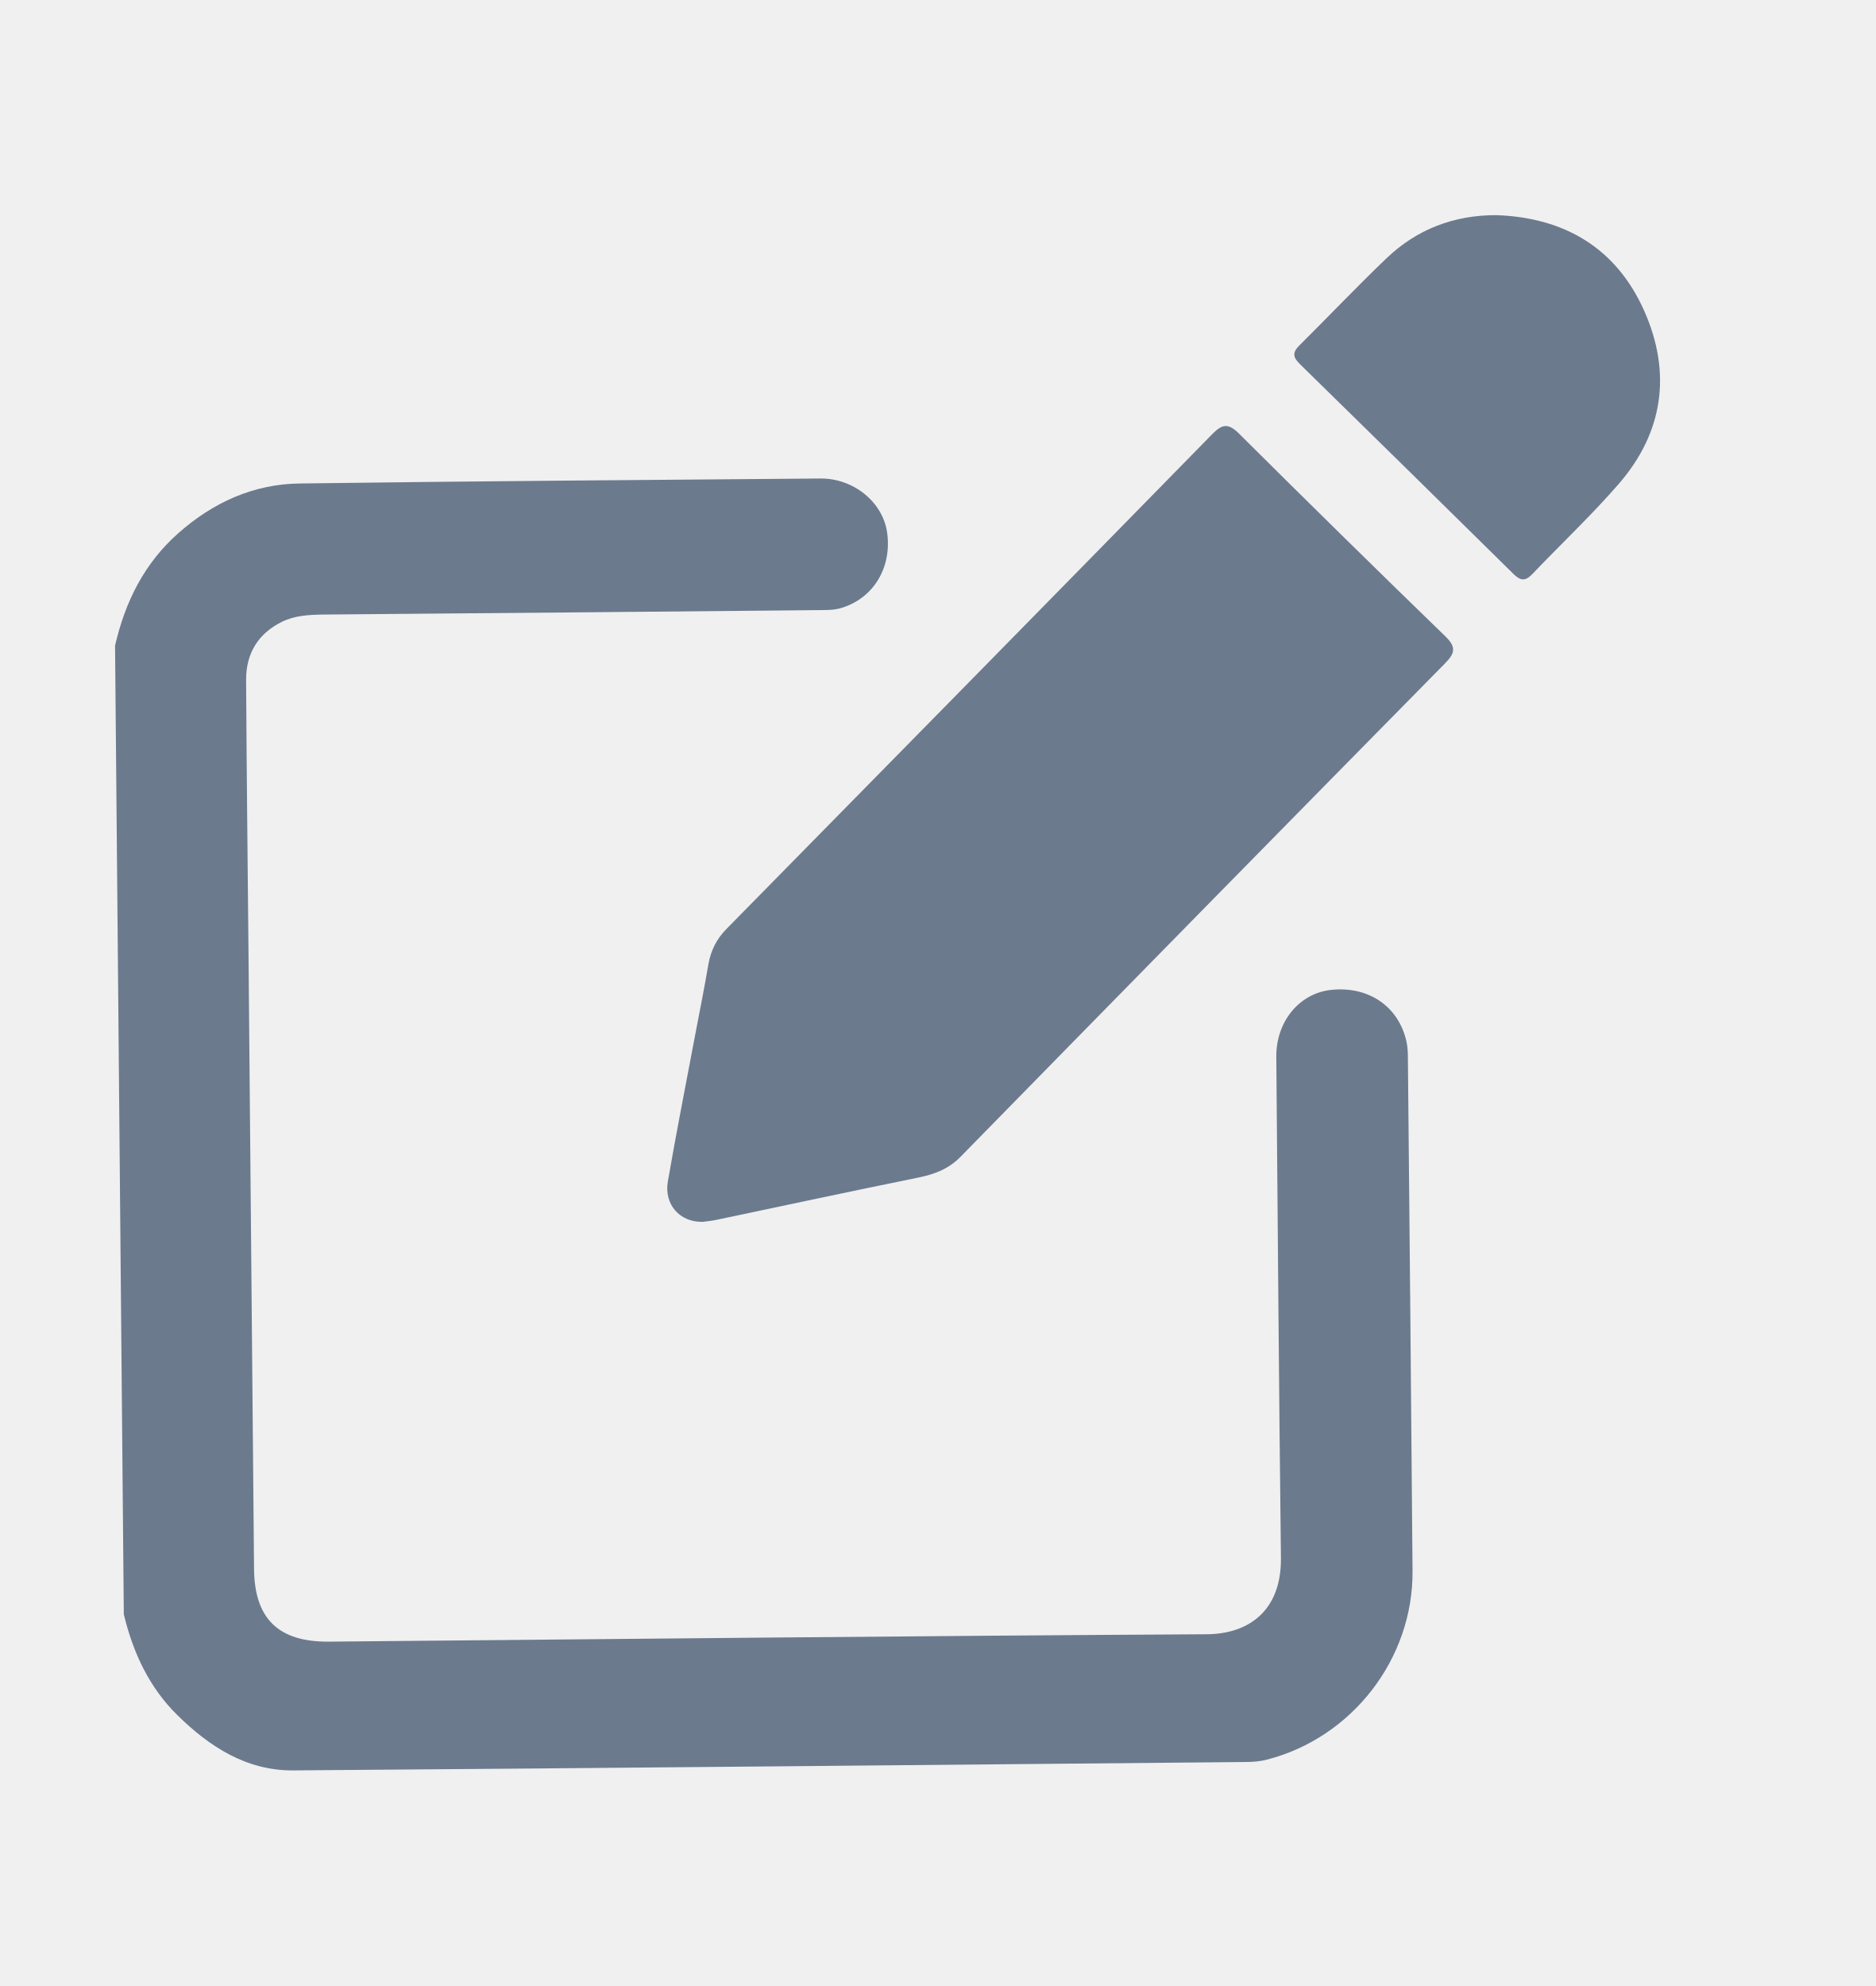
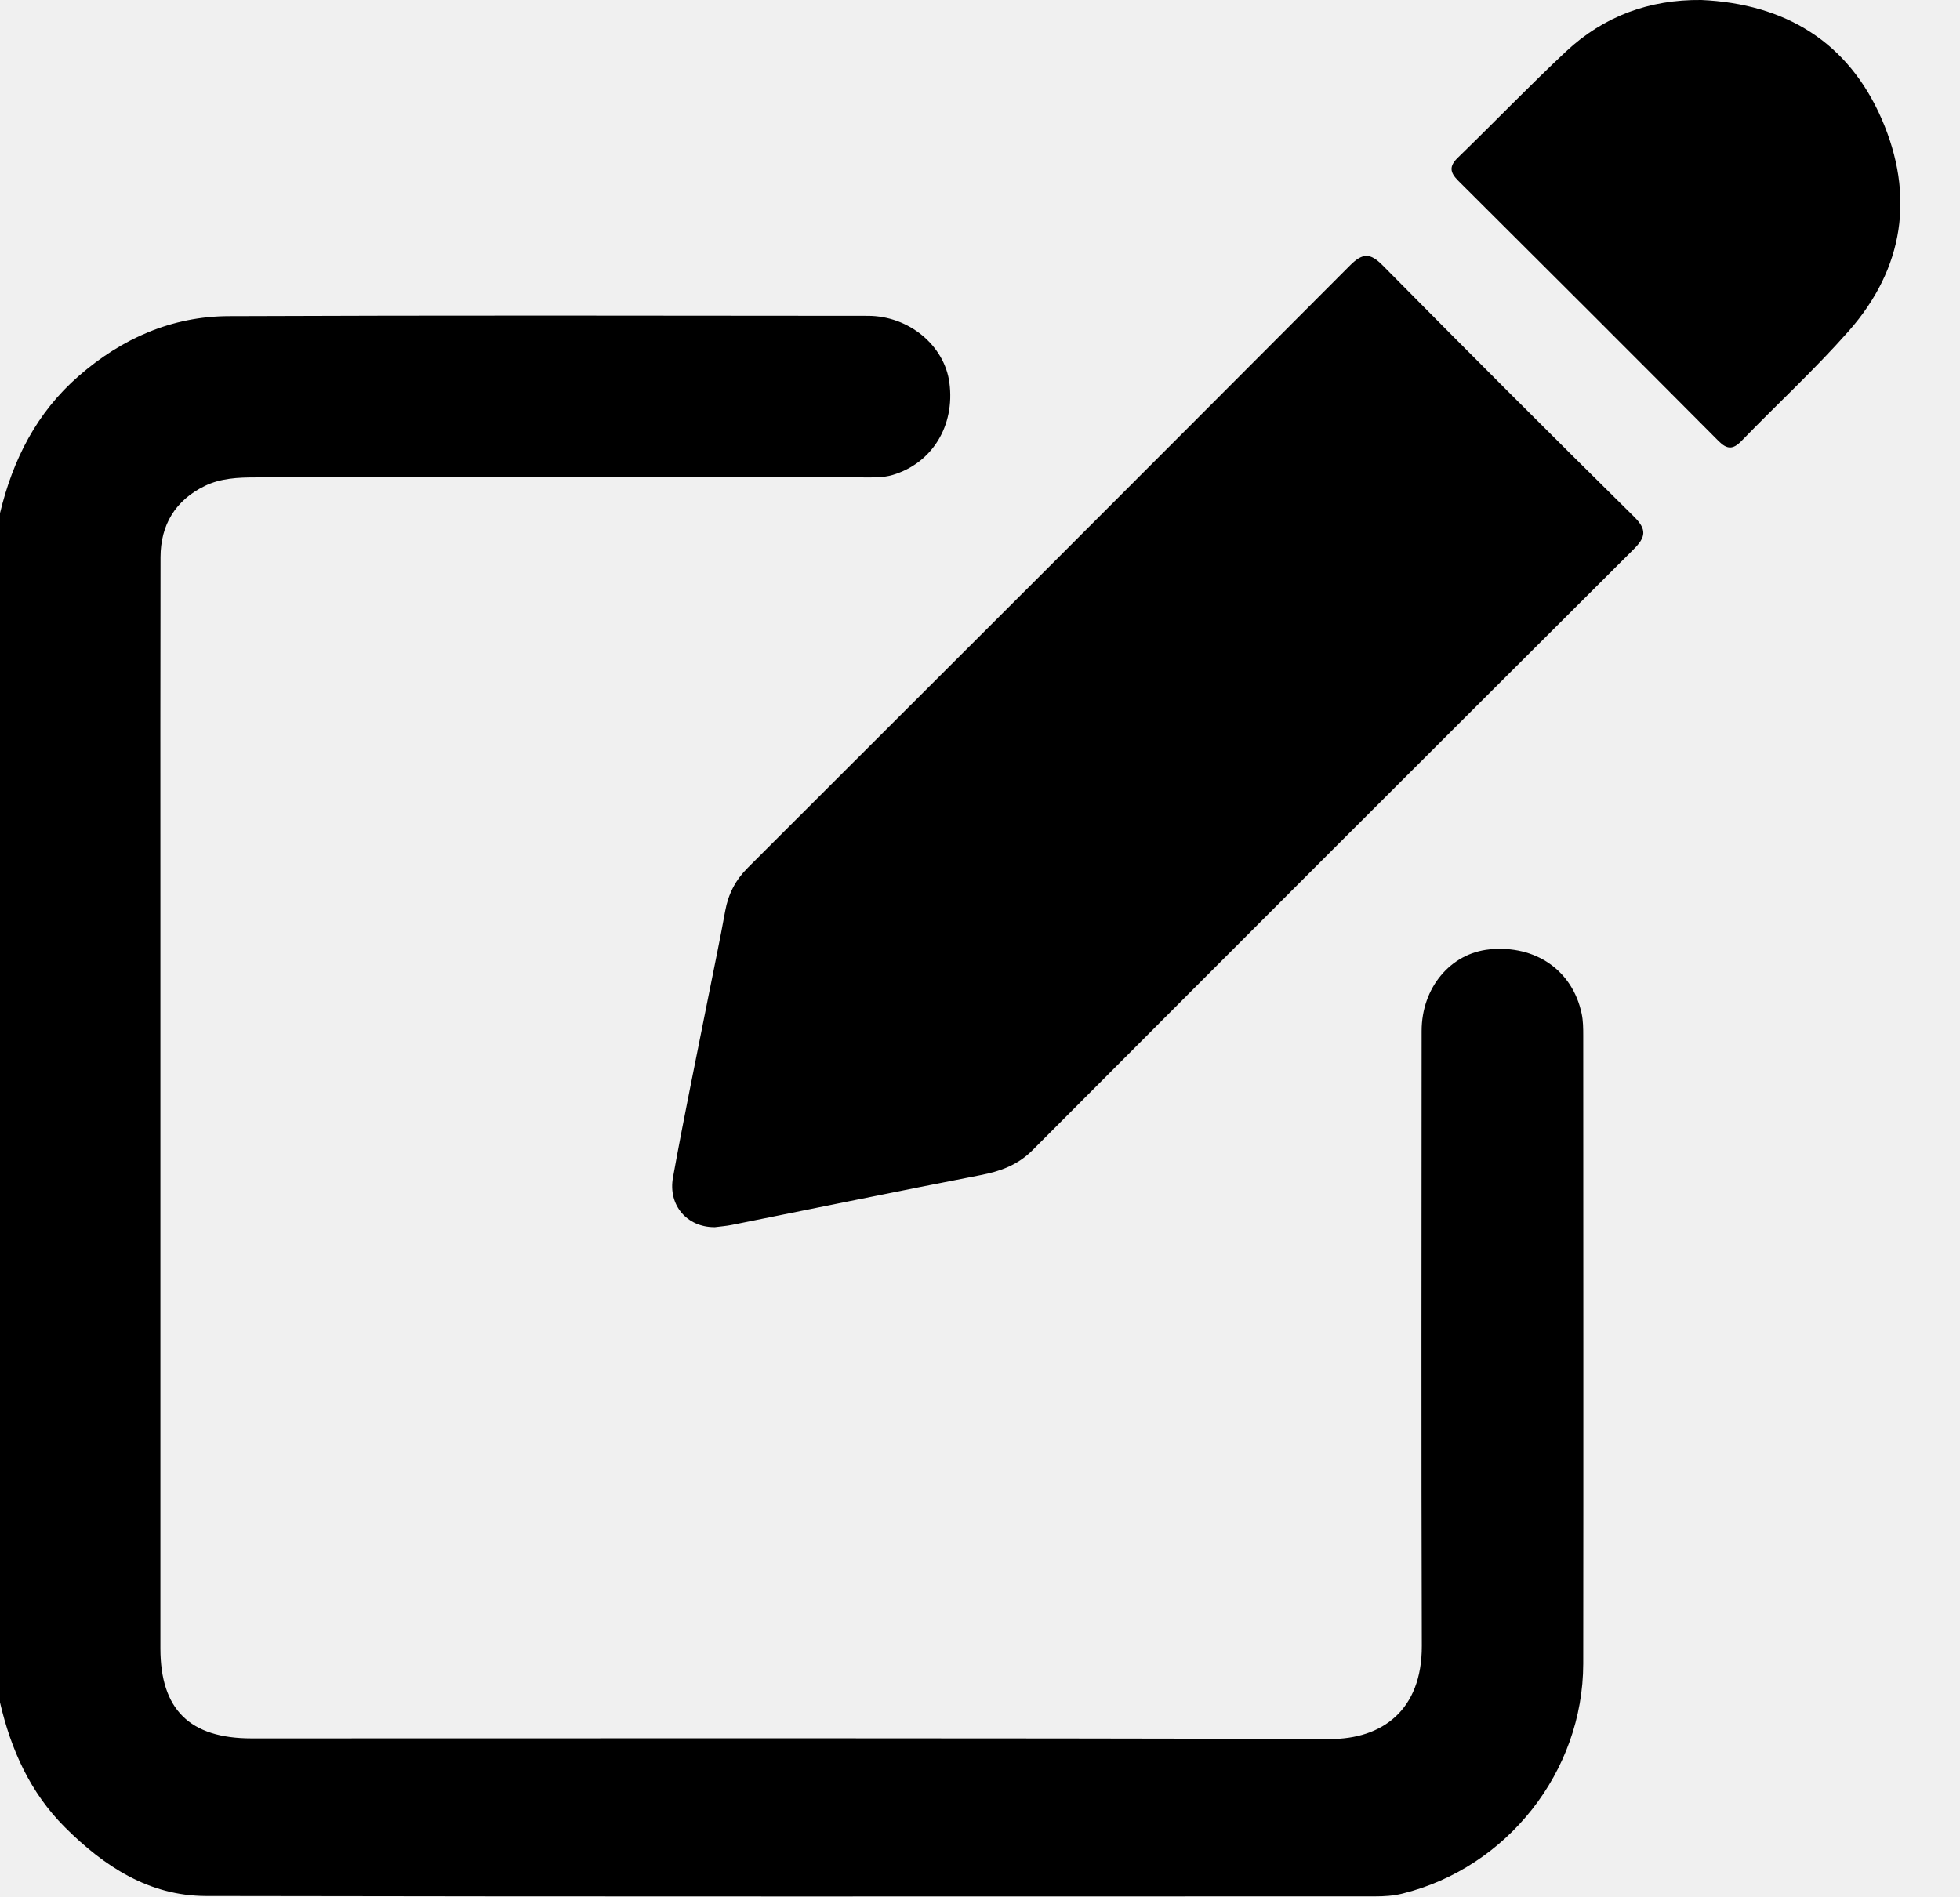
- <svg xmlns="http://www.w3.org/2000/svg" width="17" height="18" viewBox="0 0 17 18" fill="none">
-   <g clip-path="url(#clip0_685_2206)">
-     <g clip-path="url(#clip1_685_2206)">
-       <path d="M1.043 5.852C1.134 5.456 1.307 5.106 1.616 4.833C1.931 4.554 2.298 4.387 2.718 4.382C4.291 4.361 5.863 4.35 7.436 4.337C7.739 4.334 8.003 4.552 8.042 4.826C8.087 5.144 7.918 5.422 7.628 5.51C7.556 5.532 7.483 5.529 7.411 5.53C5.916 5.544 4.421 5.558 2.926 5.57C2.797 5.572 2.669 5.579 2.553 5.637C2.337 5.745 2.229 5.926 2.231 6.166C2.236 7 2.245 7.834 2.253 8.669C2.269 10.519 2.286 12.37 2.303 14.22C2.307 14.672 2.525 14.883 2.982 14.879C5.634 14.855 8.287 14.827 10.94 14.812C11.325 14.809 11.618 14.594 11.612 14.118C11.594 12.605 11.583 11.092 11.57 9.579C11.567 9.26 11.778 9.003 12.066 8.972C12.405 8.935 12.679 9.121 12.75 9.44C12.762 9.493 12.763 9.549 12.763 9.603C12.778 11.148 12.793 12.693 12.805 14.239C12.811 15.036 12.256 15.75 11.486 15.948C11.418 15.966 11.351 15.97 11.283 15.97C8.407 15.996 5.531 16.025 2.655 16.046C2.235 16.048 1.901 15.833 1.61 15.547C1.351 15.293 1.206 14.978 1.122 14.63L1.043 5.852H1.043Z" fill="#6C7A8E" />
-       <path d="M6.363 11.074C6.162 11.076 6.019 10.916 6.054 10.71C6.131 10.262 6.22 9.816 6.304 9.369C6.344 9.159 6.386 8.95 6.422 8.739C6.444 8.614 6.496 8.51 6.587 8.418C8.056 6.925 9.525 5.43 10.991 3.933C11.083 3.839 11.138 3.837 11.232 3.93C11.852 4.547 12.476 5.16 13.104 5.769C13.2 5.863 13.192 5.918 13.102 6.01C11.635 7.499 10.17 8.991 8.707 10.485C8.598 10.596 8.471 10.643 8.324 10.673C7.713 10.797 7.104 10.928 6.495 11.056C6.45 11.066 6.405 11.069 6.363 11.075L6.363 11.074Z" fill="#6C7A8E" />
-       <path d="M13.566 1.95C14.184 1.972 14.652 2.249 14.905 2.817C15.154 3.376 15.081 3.917 14.675 4.385C14.428 4.67 14.152 4.929 13.891 5.203C13.83 5.267 13.786 5.267 13.722 5.204C13.077 4.568 12.431 3.933 11.783 3.299C11.72 3.238 11.715 3.194 11.779 3.131C12.044 2.868 12.301 2.597 12.571 2.339C12.846 2.077 13.181 1.949 13.566 1.95Z" fill="#6C7A8E" />
-     </g>
+ <svg xmlns="http://www.w3.org/2000/svg" width="31" height="30" viewBox="0 0 31 30" fill="none">
+   <g clip-path="url(#clip0_1679_8521)">
+     <path d="M0 8.118C0.203 7.272 0.58 6.525 1.247 5.946C1.927 5.354 2.717 5.004 3.618 5.001C6.988 4.987 10.358 4.993 13.727 4.996C14.377 4.996 14.939 5.467 15.016 6.055C15.107 6.738 14.739 7.33 14.116 7.514C13.962 7.559 13.806 7.552 13.651 7.552C10.447 7.552 7.244 7.553 4.04 7.552C3.765 7.552 3.489 7.565 3.239 7.687C2.775 7.914 2.54 8.3 2.539 8.815C2.535 10.602 2.537 12.39 2.537 14.177C2.537 18.143 2.537 22.108 2.537 26.074C2.537 27.042 3 27.499 3.98 27.499C9.664 27.499 15.348 27.491 21.033 27.509C21.858 27.511 22.491 27.056 22.488 26.036C22.478 22.793 22.484 19.551 22.485 16.308C22.485 15.624 22.942 15.079 23.558 15.018C24.286 14.945 24.871 15.349 25.016 16.034C25.04 16.147 25.041 16.267 25.041 16.383C25.042 19.695 25.045 23.005 25.041 26.317C25.039 28.026 23.835 29.545 22.181 29.954C22.036 29.99 21.892 29.998 21.746 29.998C15.583 29.998 9.42 30.004 3.257 29.992C2.356 29.99 1.645 29.522 1.026 28.904C0.477 28.355 0.173 27.676 0 26.93V8.118H0Z" fill="currentColor" />
+     <path d="M11.298 19.412C10.868 19.412 10.564 19.066 10.644 18.626C10.817 17.668 11.016 16.713 11.205 15.757C11.294 15.308 11.389 14.86 11.47 14.41C11.519 14.141 11.633 13.92 11.829 13.725C15.007 10.553 18.183 7.378 21.353 4.198C21.552 3.999 21.67 3.997 21.869 4.198C23.186 5.531 24.511 6.857 25.845 8.174C26.05 8.377 26.032 8.496 25.837 8.69C22.664 11.853 19.495 15.021 16.331 18.194C16.096 18.43 15.823 18.528 15.508 18.589C14.197 18.843 12.89 19.113 11.581 19.375C11.485 19.395 11.388 19.401 11.298 19.413V19.412Z" fill="currentColor" />
+     <path d="M26.909 0C28.233 0.06 29.23 0.661 29.762 1.884C30.284 3.086 30.118 4.243 29.239 5.238C28.704 5.844 28.106 6.395 27.543 6.976C27.411 7.112 27.316 7.112 27.181 6.976C25.812 5.6 24.438 4.227 23.062 2.857C22.93 2.725 22.919 2.63 23.057 2.495C23.631 1.938 24.186 1.361 24.769 0.814C25.365 0.258 26.083 -0.009 26.909 0Z" fill="currentColor" />
  </g>
  <defs>
-     <clipPath id="clip0_685_2206">
-       <rect width="16" height="16" fill="white" transform="translate(0 1.07263) rotate(-0.51749)" />
-     </clipPath>
-     <clipPath id="clip1_685_2206">
-       <rect width="14.027" height="14" fill="white" transform="translate(1.00879 2.0636) rotate(-0.51749)" />
+     <clipPath id="clip0_1679_8521">
+       <rect width="30.059" height="30" fill="currentColor" />
    </clipPath>
  </defs>
</svg>
